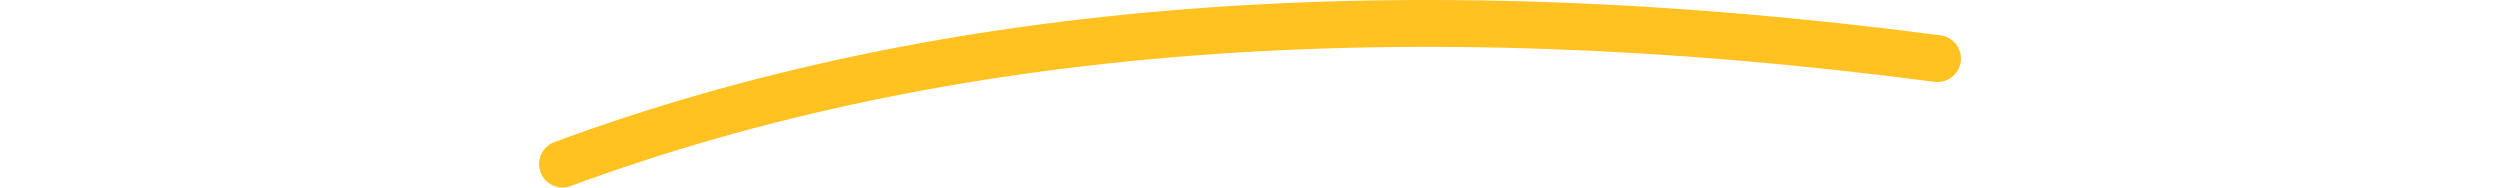
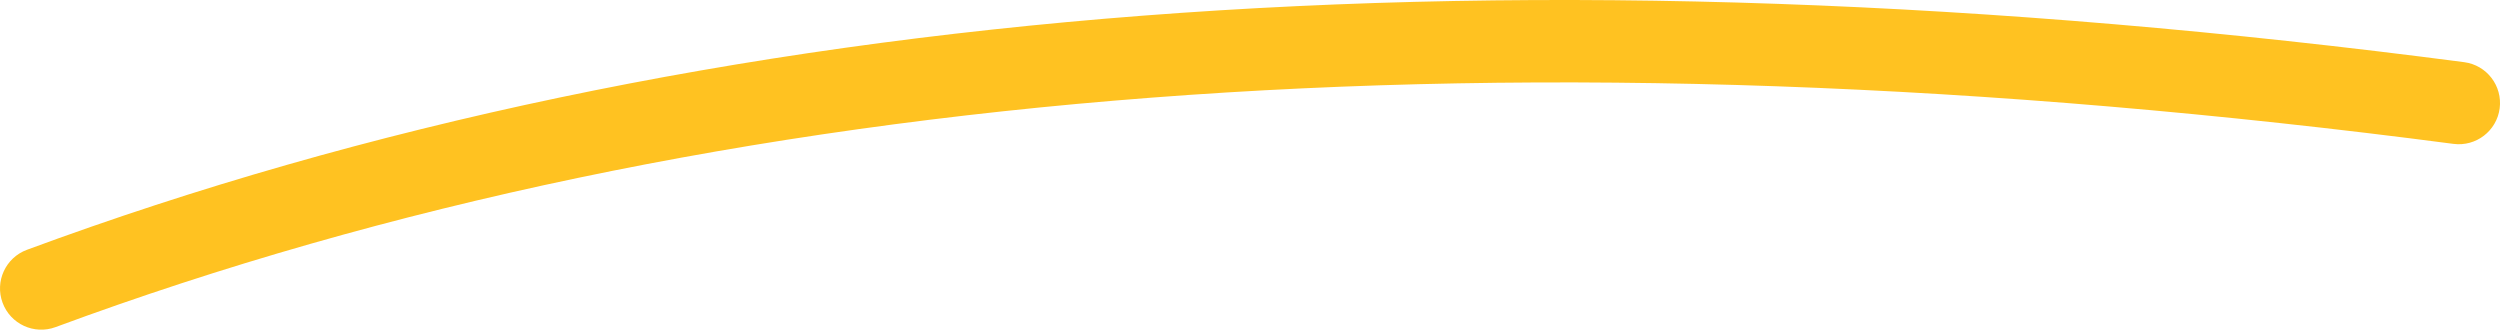
- <svg xmlns="http://www.w3.org/2000/svg" width="160px" height="12px" viewBox="0 0 91 12" version="1.1" preserveAspectRatio="xMidYMid meet">
+ <svg xmlns="http://www.w3.org/2000/svg" width="100%" height="12px" viewBox="0 0 91 12" version="1.1" preserveAspectRatio="xMidYMid meet">
  <path fill="#FFC221" d="M0.98,9.093 C25.568,0.002 55.143,-2.267 89.695,2.263 C90.517,2.37 91.095,3.124 90.988,3.945 C90.88,4.766 90.127,5.345 89.305,5.237 C55.206,0.767 26.113,2.998 2.021,11.907 C1.244,12.194 0.381,11.797 0.094,11.02 C-0.194,10.243 0.203,9.38 0.98,9.093 Z" />
</svg>
